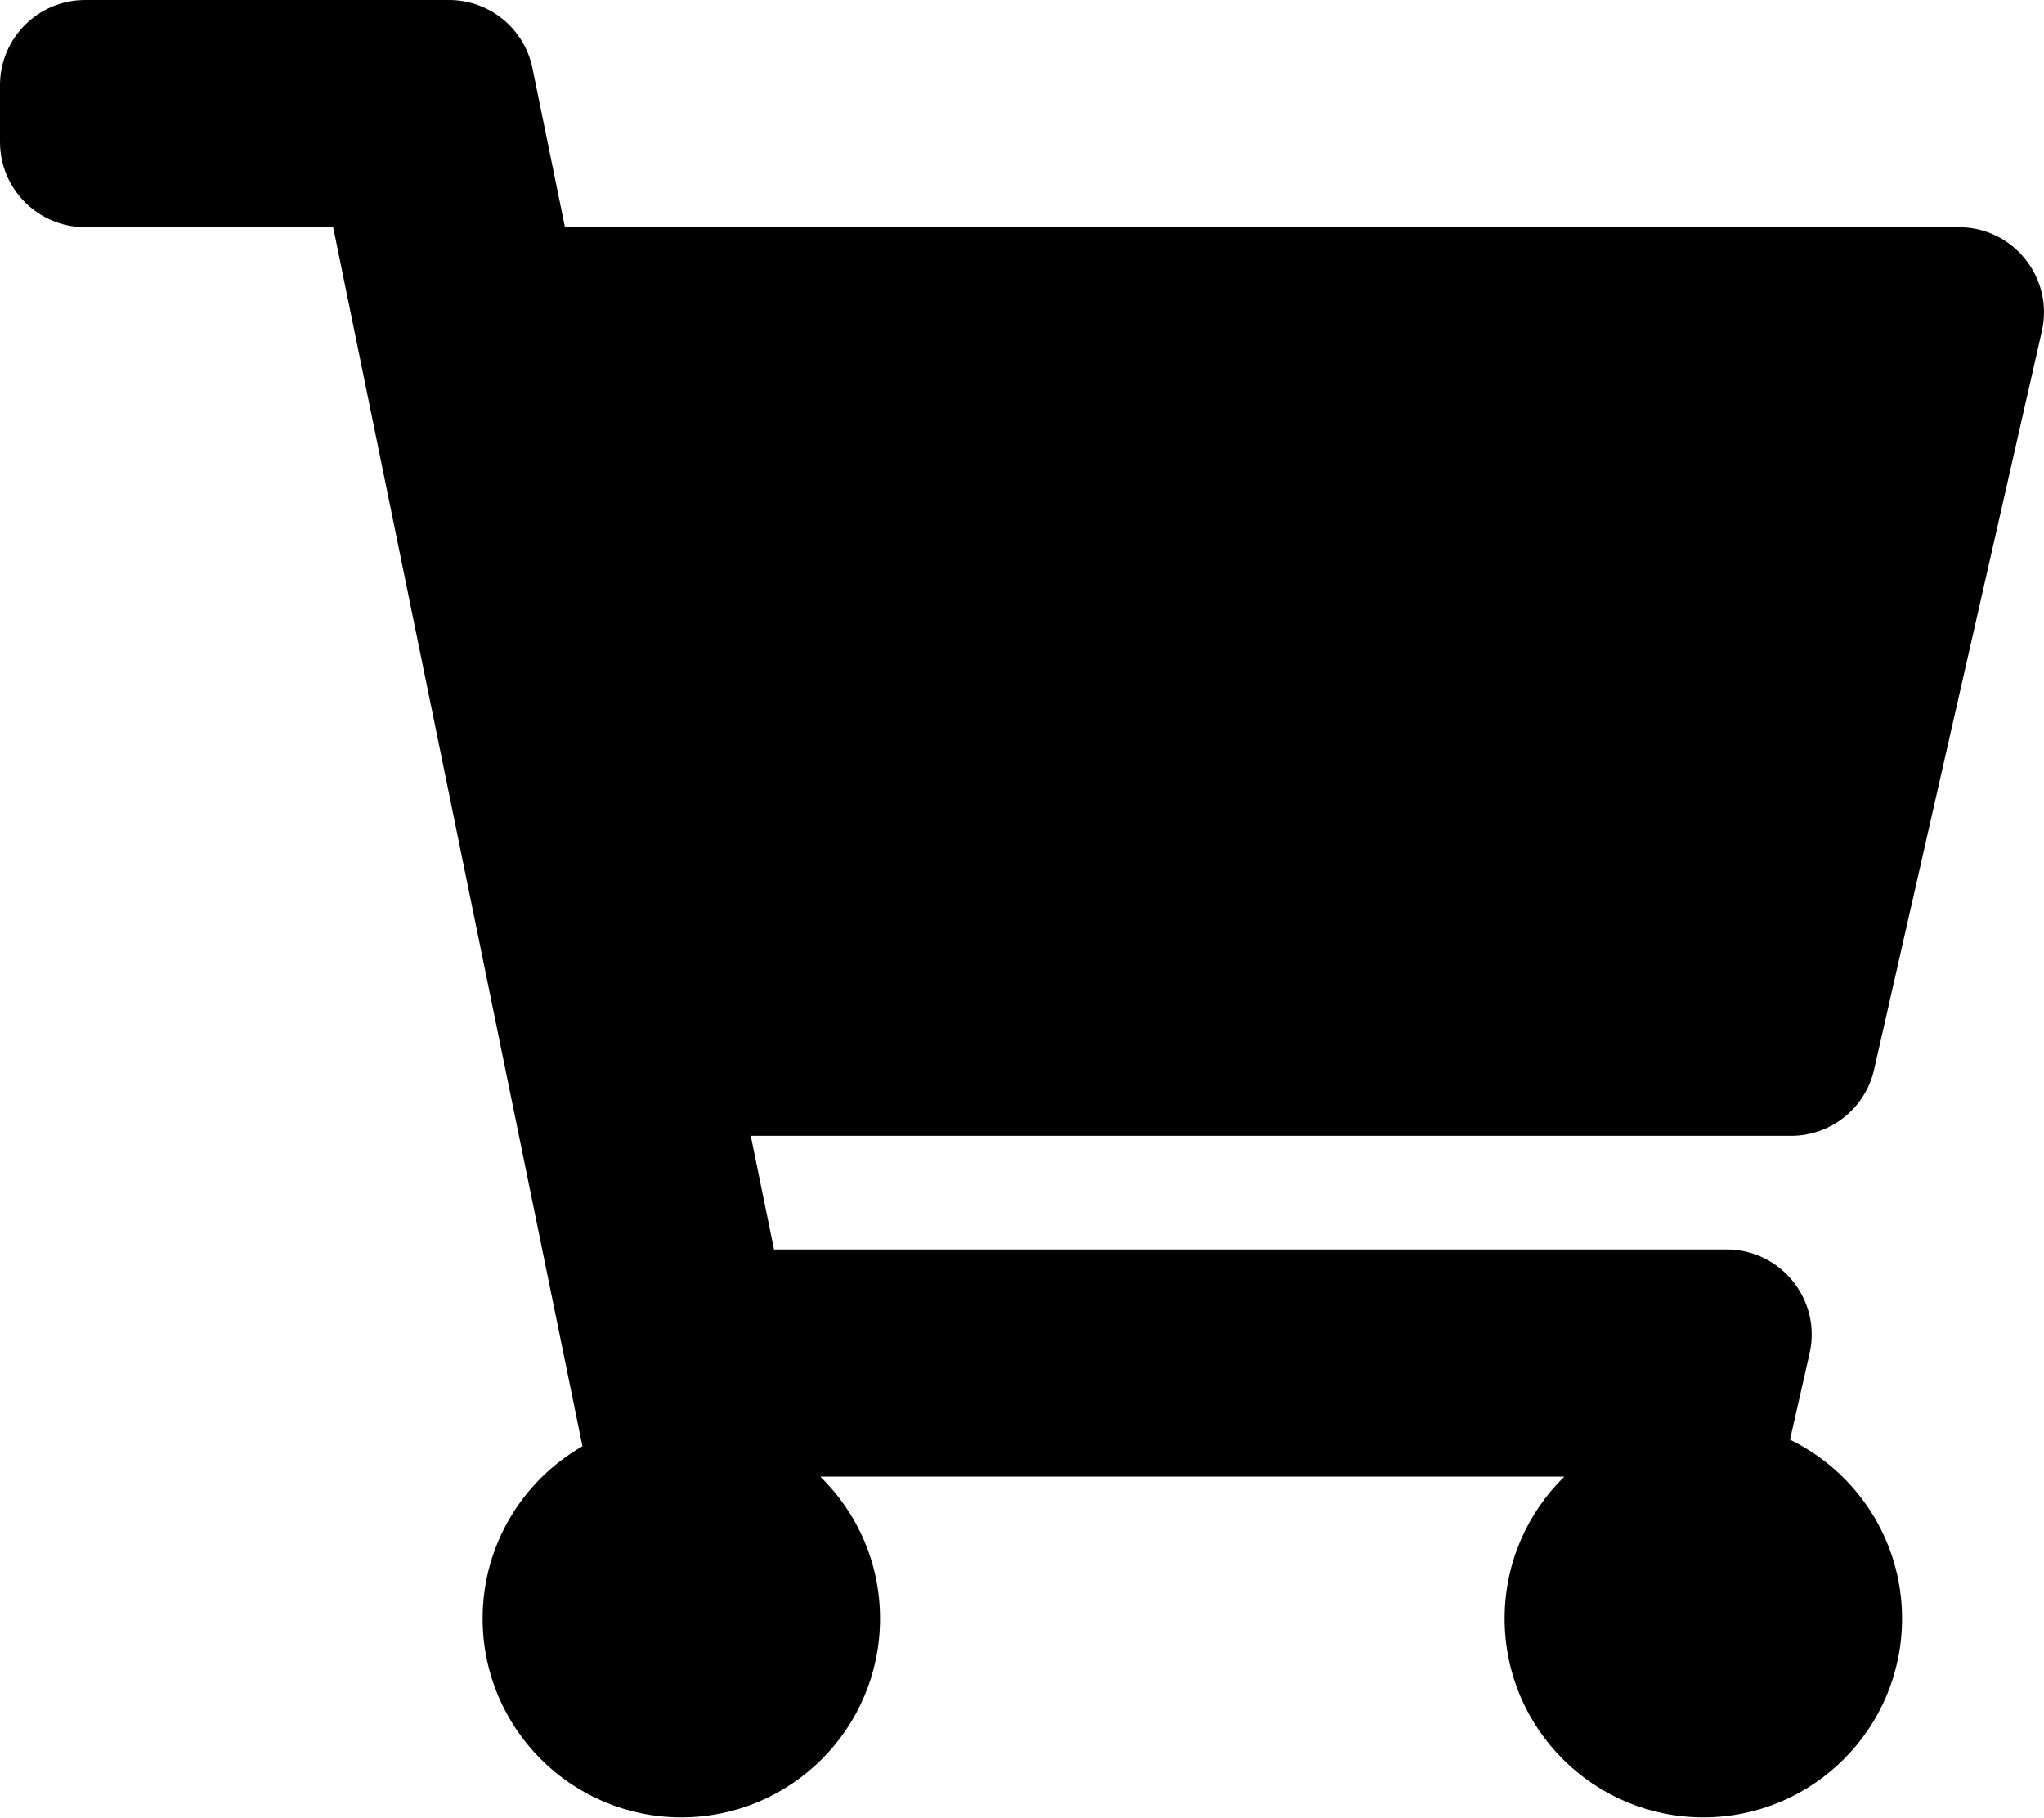
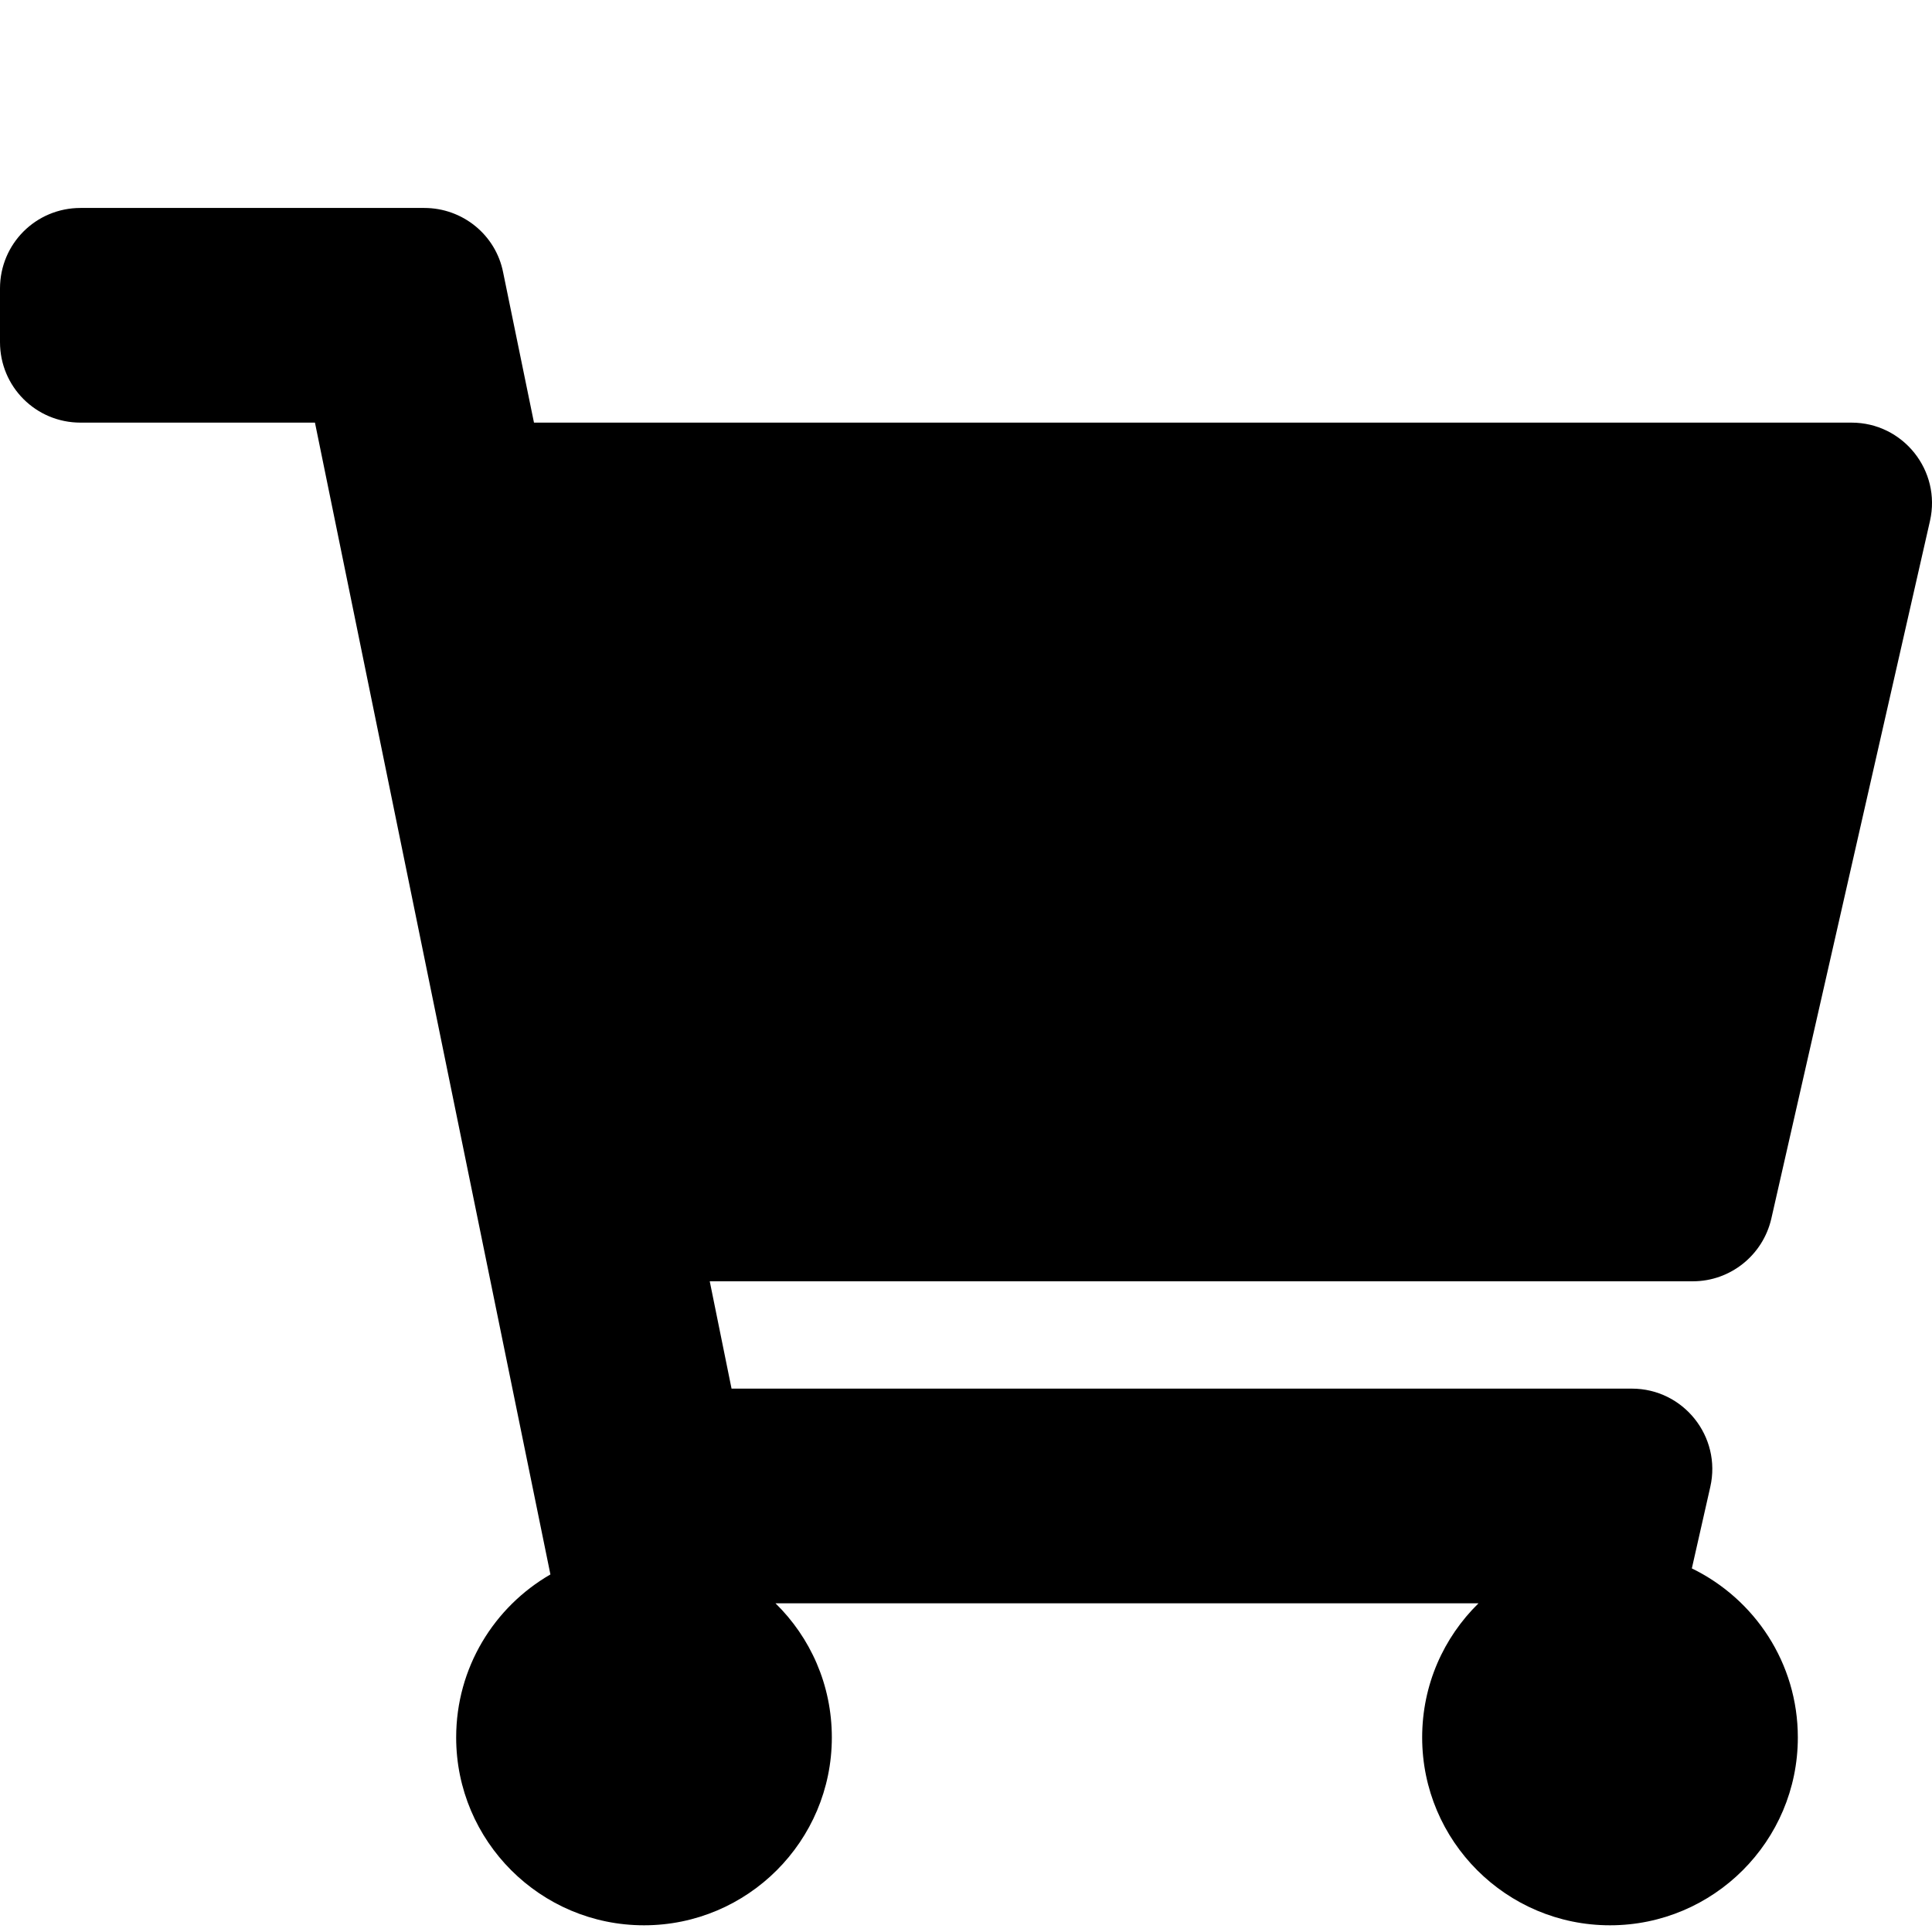
- <svg xmlns="http://www.w3.org/2000/svg" aria-hidden="true" focusable="false" data-prefix="fas" data-icon="shopping-cart" class="svg-inline--fa fa-shopping-cart fa-w-18" role="img" viewBox="0 0 576 512">
-   <path fill="currentColor" d="M528.12 301.319l47.273-208C578.806 78.301 567.391 64 551.99 64H159.208l-9.166-44.81C147.758 8.021 137.93 0 126.529 0H24C10.745 0 0 10.745 0 24v16c0 13.255 10.745 24 24 24h69.883l70.248 343.435C147.325 417.1 136 435.222 136 456c0 30.928 25.072 56 56 56s56-25.072 56-56c0-15.674-6.447-29.835-16.824-40h209.647C430.447 426.165 424 440.326 424 456c0 30.928 25.072 56 56 56s56-25.072 56-56c0-22.172-12.888-41.332-31.579-50.405l5.517-24.276c3.413-15.018-8.002-29.319-23.403-29.319H218.117l-6.545-32h293.145c11.206 0 20.92-7.754 23.403-18.681z" />
+ <svg xmlns="http://www.w3.org/2000/svg" version="1.1" id="Capa_1" focusable="false" x="0px" y="0px" viewBox="0 0 576 576" style="enable-background:new 0 0 576 576;" xml:space="preserve">
+   <path d="M528.1,363.3l47.3-208c3.4-15-8-29.3-23.4-29.3H159.2L150,81.2C147.8,70,137.9,62,126.5,62H24C10.7,62,0,72.7,0,86v16  c0,13.3,10.7,24,24,24h69.9l70.2,343.4c-16.8,9.7-28.1,27.8-28.1,48.6c0,30.9,25.1,56,56,56s56-25.1,56-56c0-15.7-6.4-29.8-16.8-40  h209.6c-10.4,10.2-16.8,24.3-16.8,40c0,30.9,25.1,56,56,56s56-25.1,56-56c0-22.2-12.9-41.3-31.6-50.4l5.5-24.3  c3.4-15-8-29.3-23.4-29.3H218.1l-6.5-32h293.1C515.9,382,525.6,374.2,528.1,363.3z" />
</svg>
